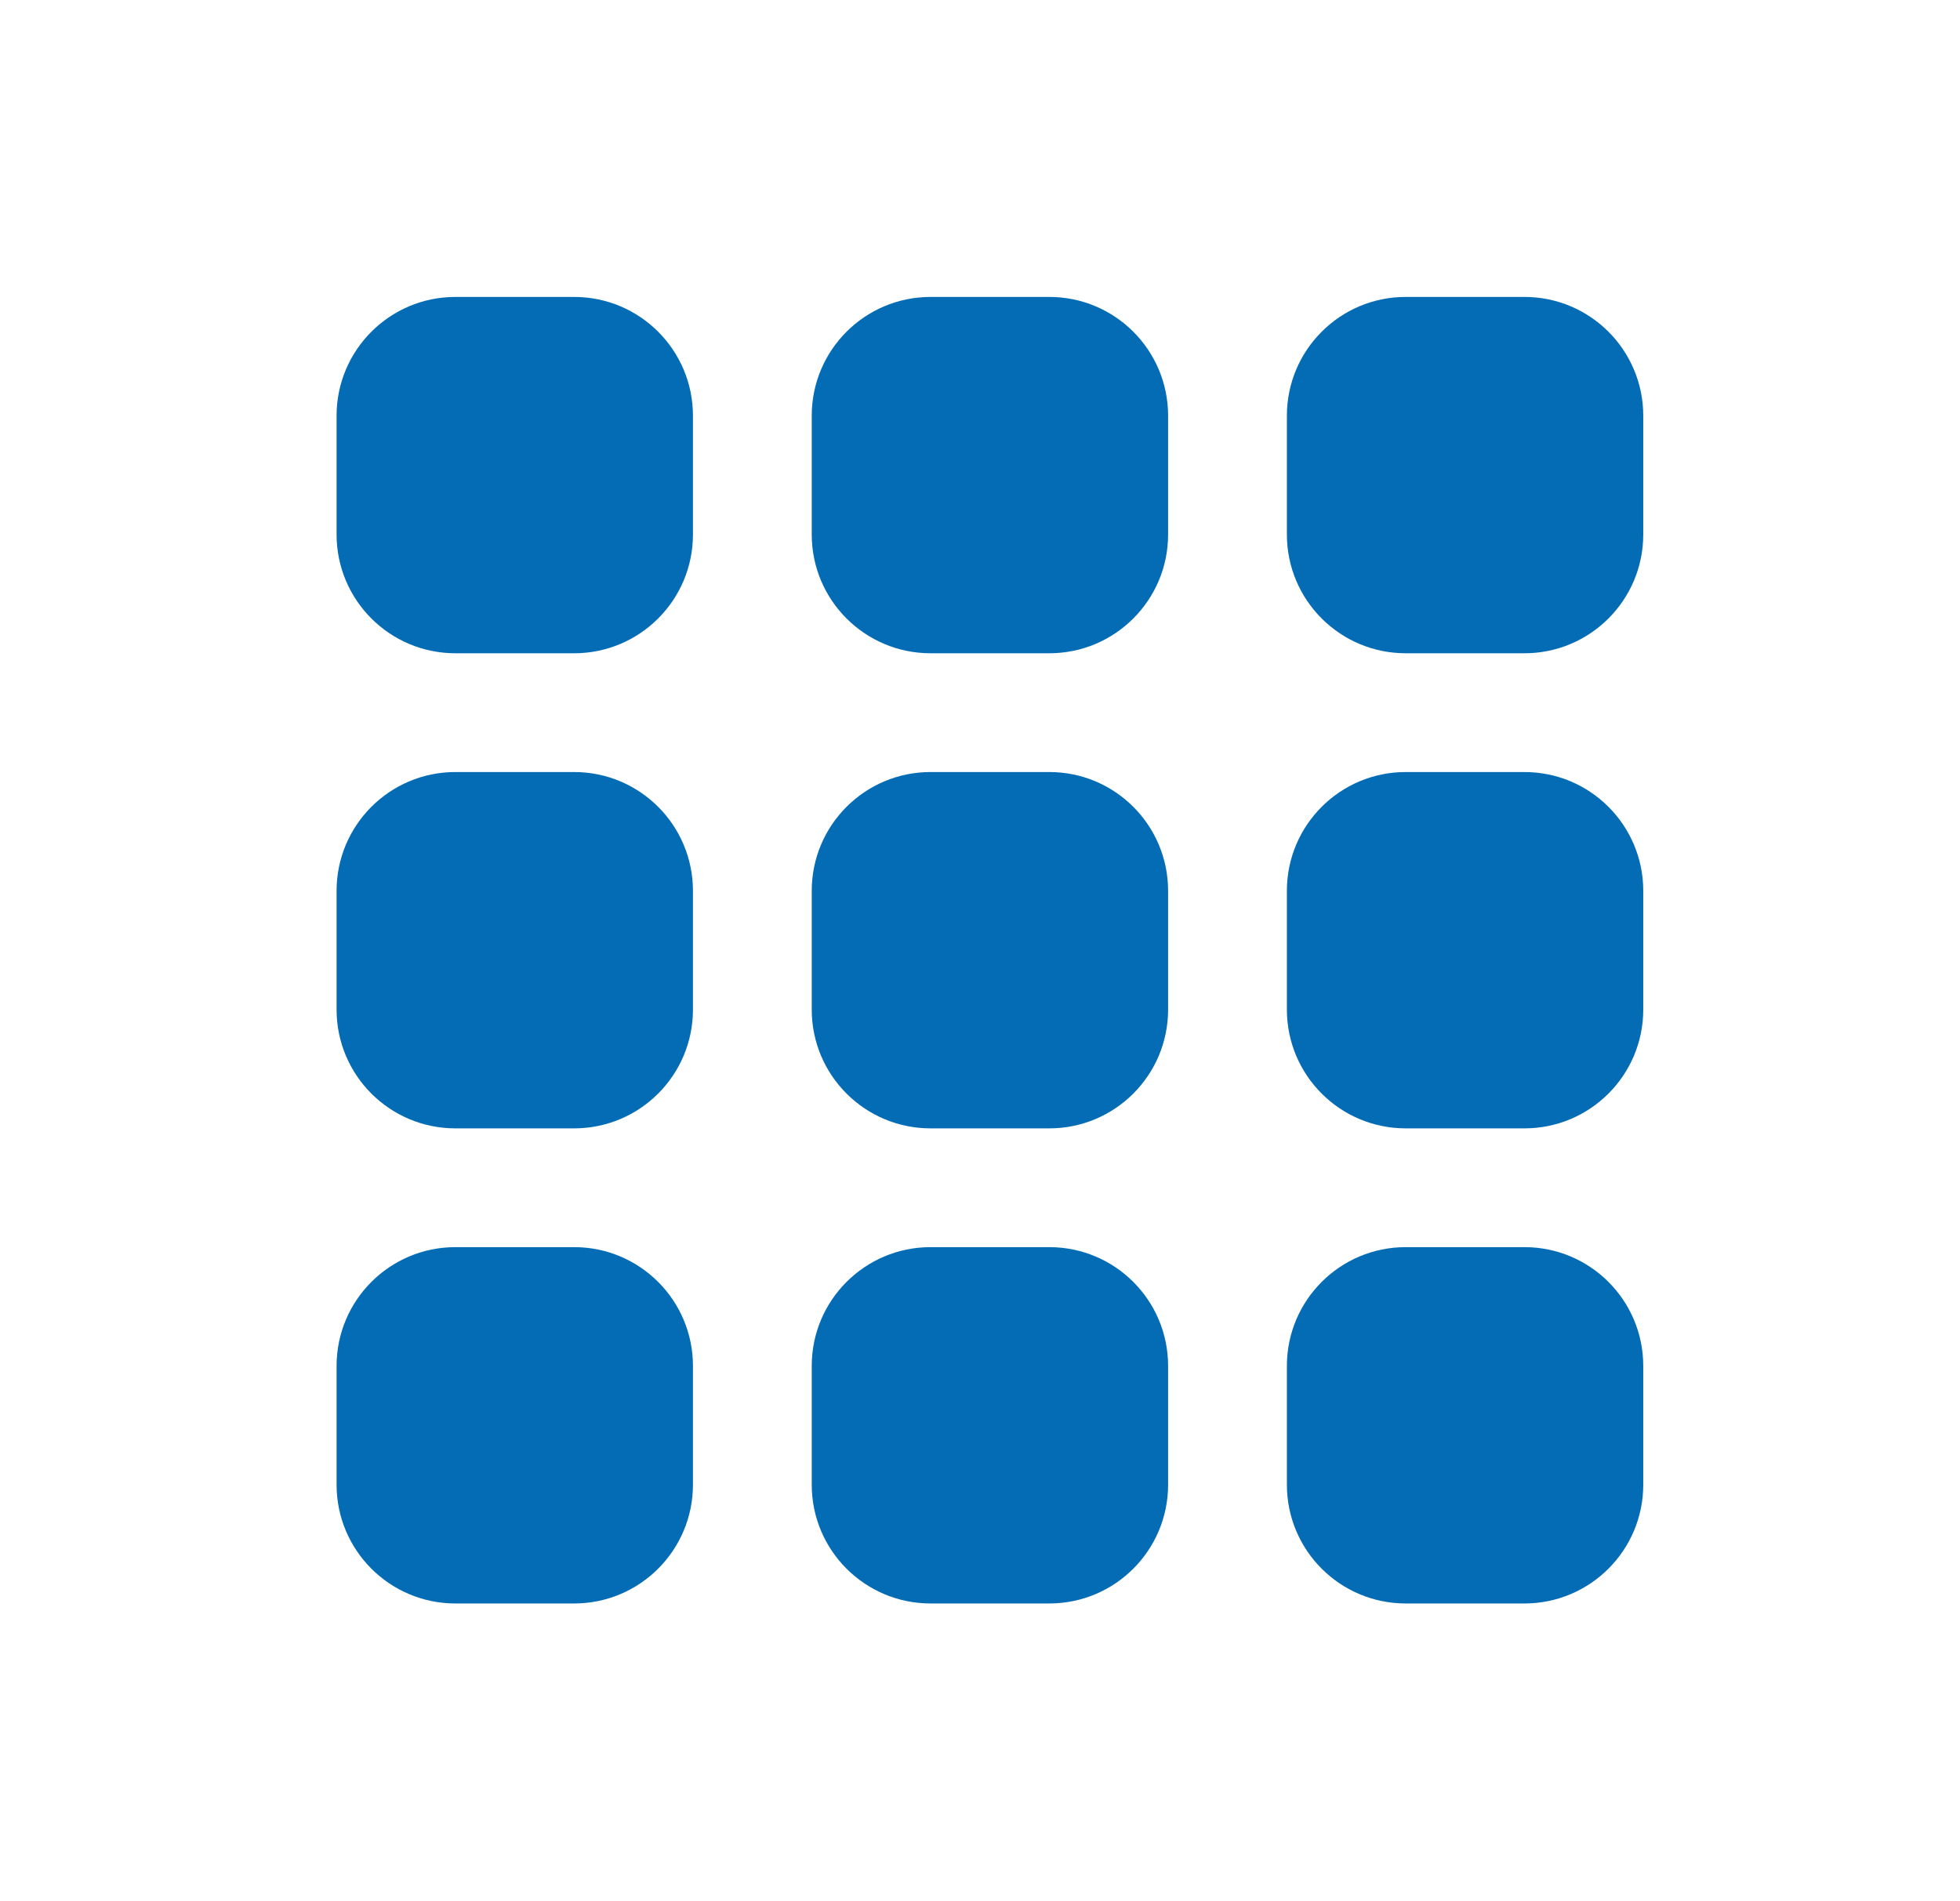
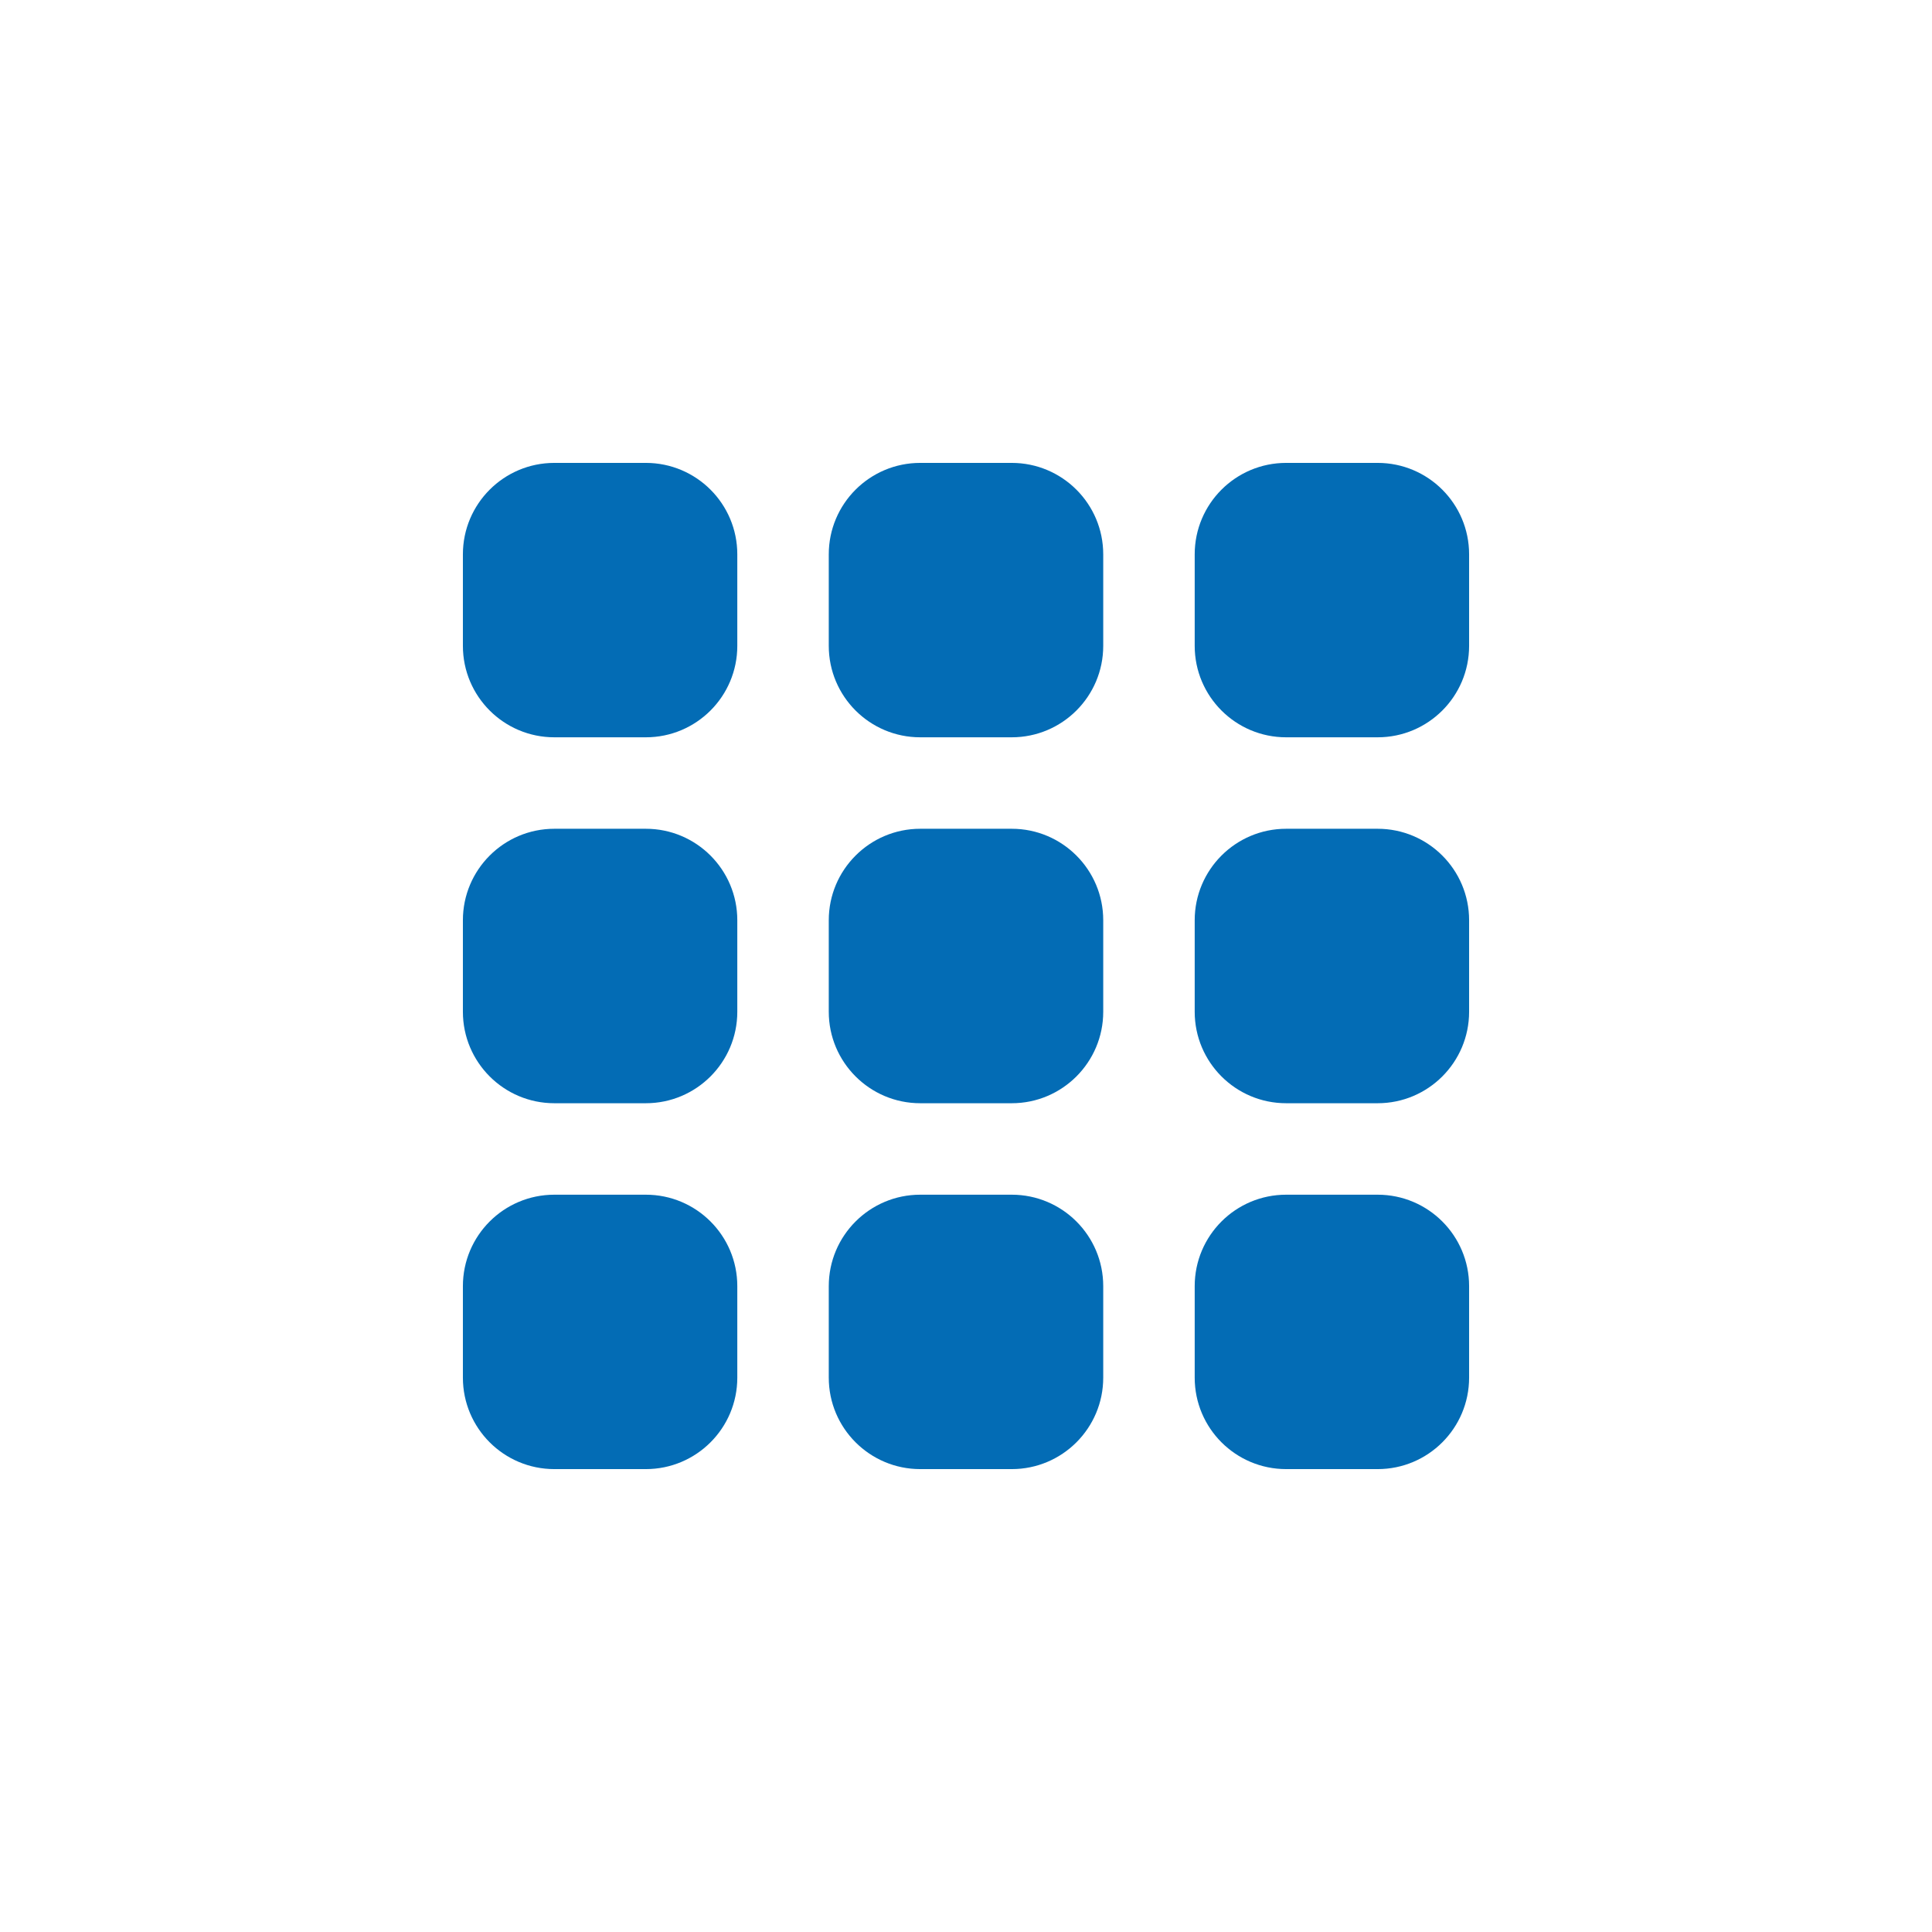
- <svg xmlns="http://www.w3.org/2000/svg" width="33" height="32" viewBox="0 0 33 32" fill="none">
-   <mask id="mask0_351_2028" style="mask-type:alpha" maskUnits="userSpaceOnUse" x="0" y="0" width="33" height="32">
-     <rect x="0.667" width="32" height="32" rx="8" fill="#C4C4C4" />
-   </mask>
-   <g mask="url(#mask0_351_2028)">
-     <rect x="5.667" y="5" width="6" height="6" rx="2" fill="#036CB5" />
-     <rect x="5.667" y="13" width="6" height="6" rx="2" fill="#036CB5" />
-     <rect x="5.667" y="21" width="6" height="6" rx="2" fill="#036CB5" />
-     <rect x="13.667" y="5" width="6" height="6" rx="2" fill="#036CB5" />
-     <rect x="13.667" y="13" width="6" height="6" rx="2" fill="#036CB5" />
-     <rect x="13.667" y="21" width="6" height="6" rx="2" fill="#036CB5" />
-     <rect x="21.667" y="5" width="6" height="6" rx="2" fill="#036CB5" />
-     <rect x="21.667" y="13" width="6" height="6" rx="2" fill="#036CB5" />
-     <rect x="21.667" y="21" width="6" height="6" rx="2" fill="#036CB5" />
-   </g>
+ <svg xmlns="http://www.w3.org/2000/svg" width="32" height="32" viewBox="0 0 32 32" fill="none">
+   <path fill-rule="evenodd" clip-rule="evenodd" d="M7.667 9.182C7.667 8.345 8.345 7.667 9.182 7.667H10.697C11.534 7.667 12.212 8.345 12.212 9.182V10.697C12.212 11.534 11.534 12.212 10.697 12.212H9.182C8.345 12.212 7.667 11.534 7.667 10.697V9.182ZM7.667 15.242C7.667 14.406 8.345 13.727 9.182 13.727H10.697C11.534 13.727 12.212 14.406 12.212 15.242V16.758C12.212 17.594 11.534 18.273 10.697 18.273H9.182C8.345 18.273 7.667 17.594 7.667 16.758V15.242ZM9.182 19.788C8.345 19.788 7.667 20.466 7.667 21.303V22.818C7.667 23.655 8.345 24.333 9.182 24.333H10.697C11.534 24.333 12.212 23.655 12.212 22.818V21.303C12.212 20.466 11.534 19.788 10.697 19.788H9.182ZM13.727 9.182C13.727 8.345 14.405 7.667 15.242 7.667H16.757C17.594 7.667 18.273 8.345 18.273 9.182V10.697C18.273 11.534 17.594 12.212 16.757 12.212H15.242C14.405 12.212 13.727 11.534 13.727 10.697V9.182ZM15.242 13.727C14.406 13.727 13.727 14.406 13.727 15.242V16.758C13.727 17.594 14.406 18.273 15.242 18.273H16.758C17.594 18.273 18.273 17.594 18.273 16.758V15.242C18.273 14.406 17.594 13.727 16.758 13.727H15.242ZM13.727 21.303C13.727 20.466 14.406 19.788 15.242 19.788H16.758C17.594 19.788 18.273 20.466 18.273 21.303V22.818C18.273 23.655 17.594 24.333 16.758 24.333H15.242C14.406 24.333 13.727 23.655 13.727 22.818V21.303ZM21.303 7.667C20.466 7.667 19.788 8.345 19.788 9.182V10.697C19.788 11.534 20.466 12.212 21.303 12.212H22.818C23.655 12.212 24.333 11.534 24.333 10.697V9.182C24.333 8.345 23.655 7.667 22.818 7.667H21.303ZM19.788 15.242C19.788 14.406 20.466 13.727 21.303 13.727H22.818C23.655 13.727 24.333 14.406 24.333 15.242V16.758C24.333 17.594 23.655 18.273 22.818 18.273H21.303C20.466 18.273 19.788 17.594 19.788 16.758V15.242ZM21.303 19.788C20.466 19.788 19.788 20.466 19.788 21.303V22.818C19.788 23.655 20.466 24.333 21.303 24.333H22.818C23.655 24.333 24.333 23.655 24.333 22.818V21.303C24.333 20.466 23.655 19.788 22.818 19.788H21.303Z" fill="#036CB5" />
</svg>
